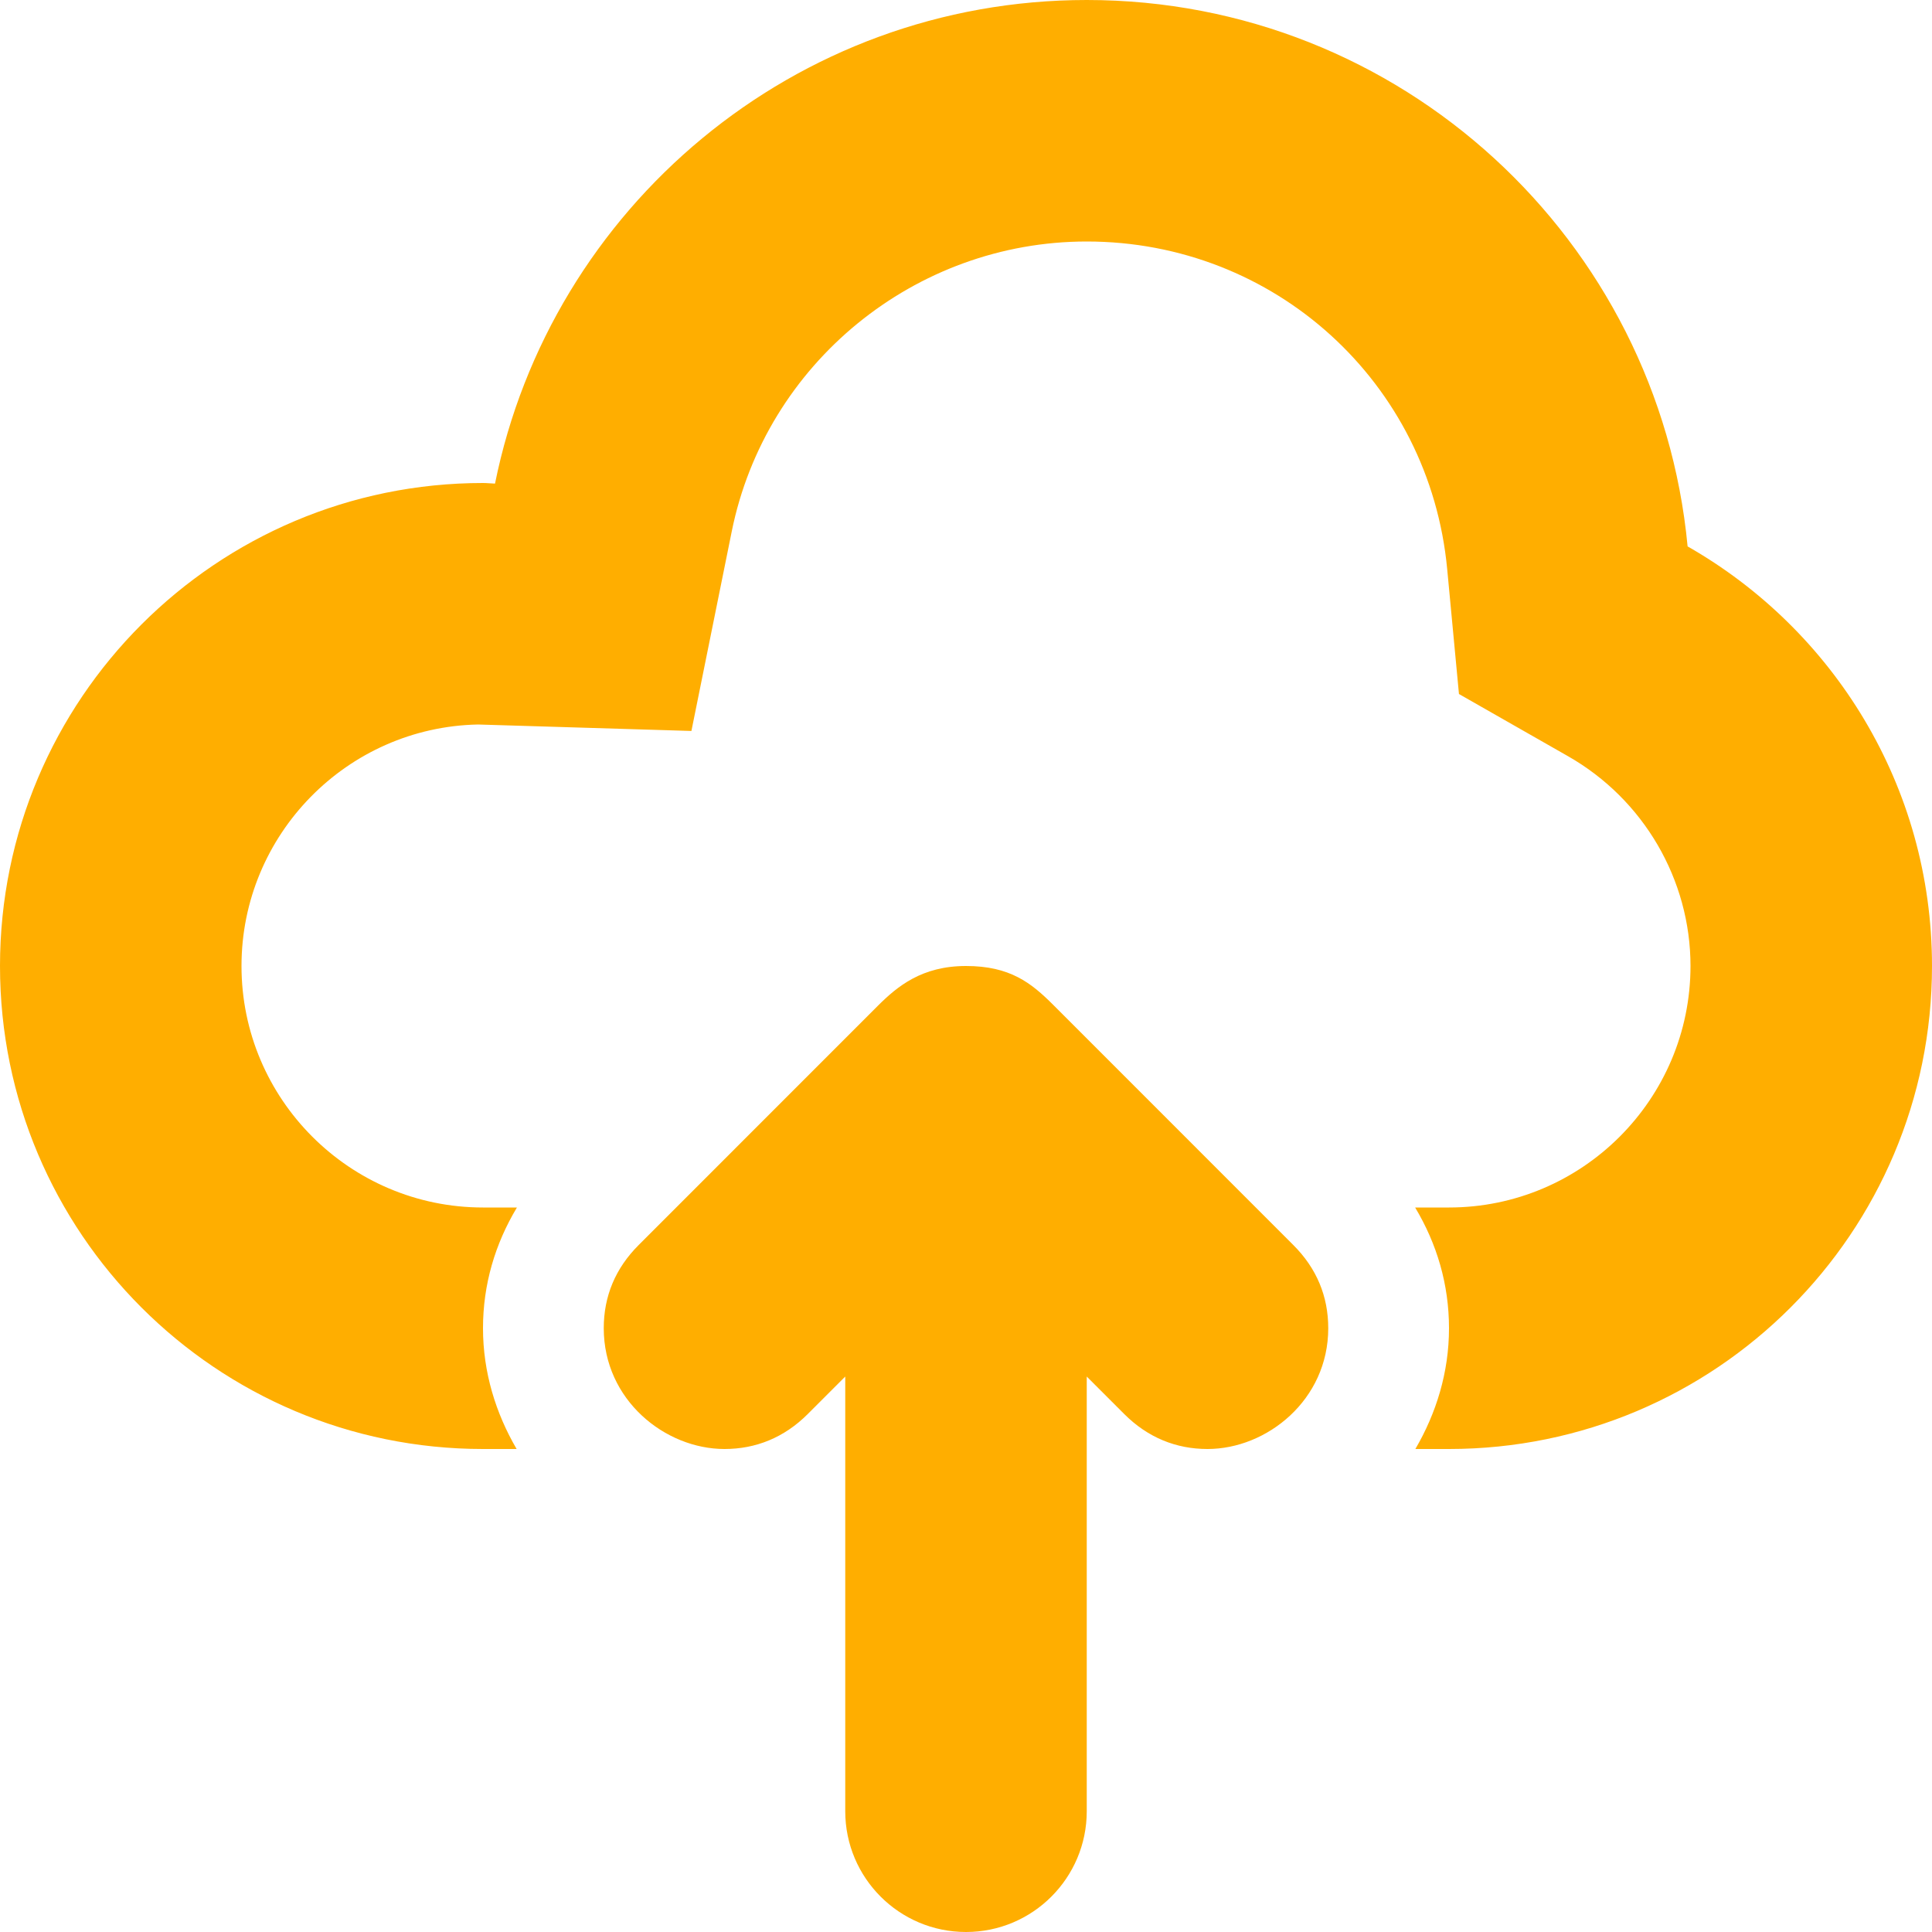
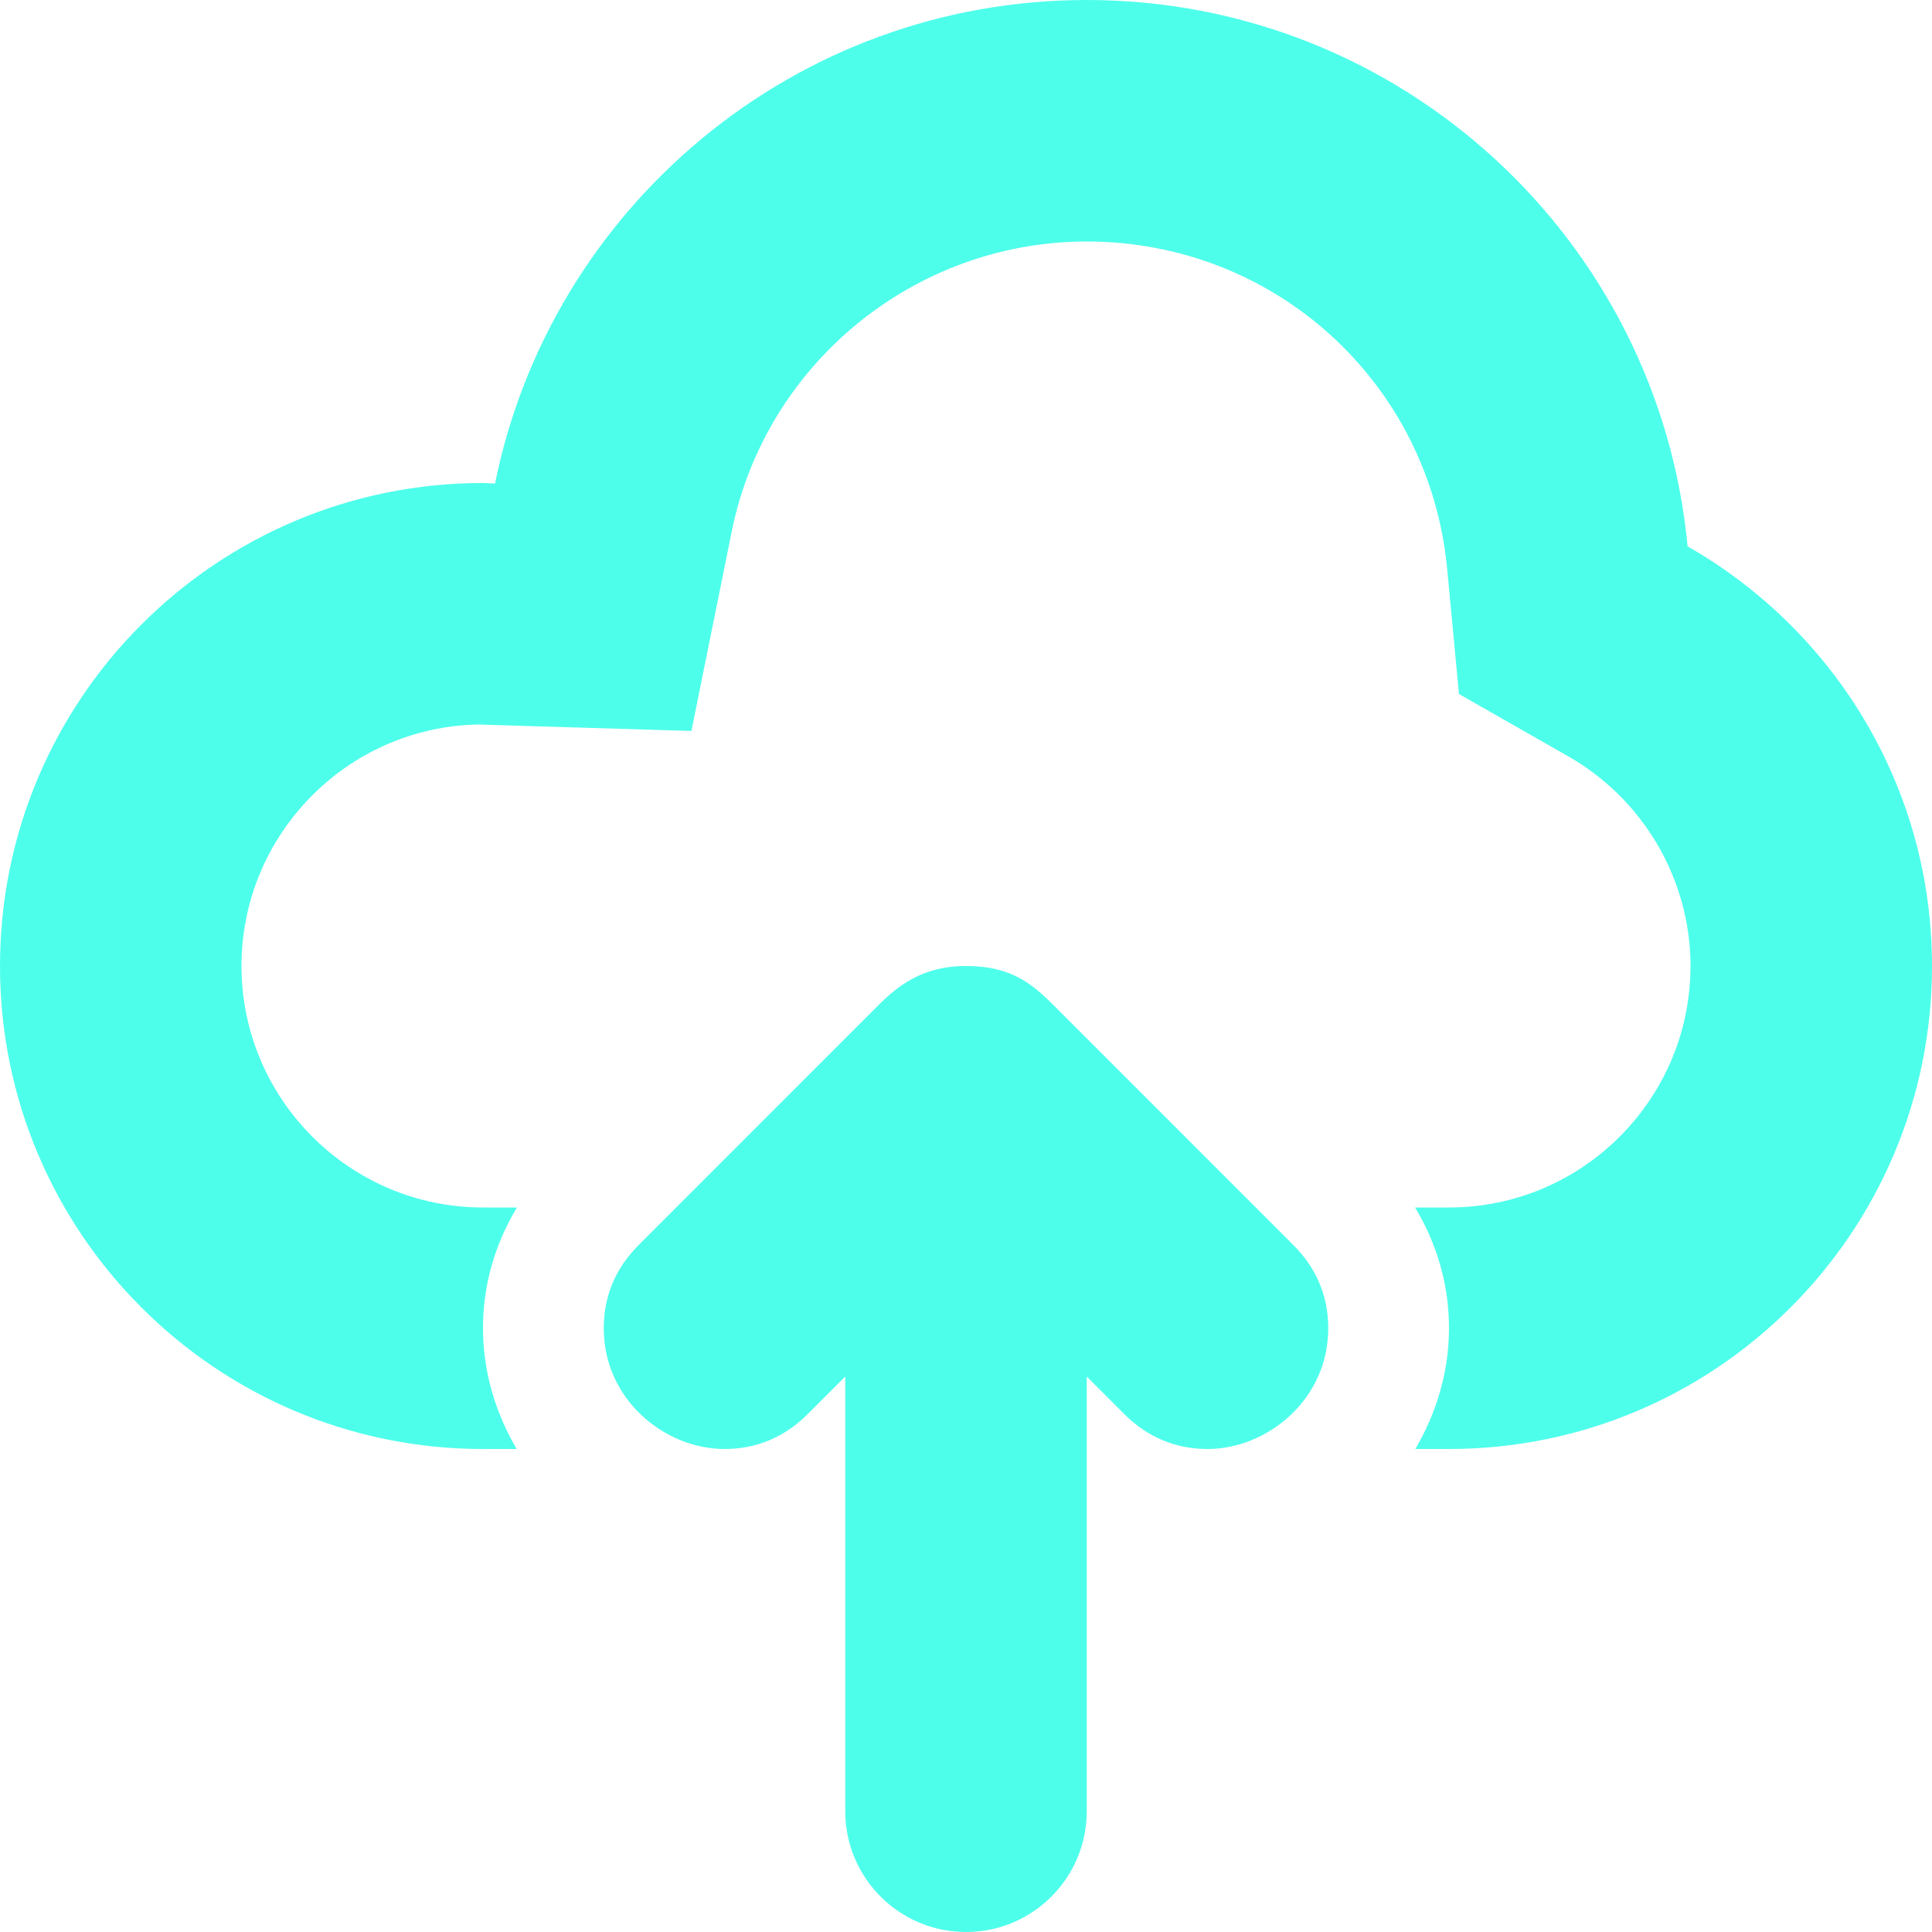
<svg xmlns="http://www.w3.org/2000/svg" height="32px" id="Layer_1" style="enable-background:new 0 0 32 32;" version="1.1" viewBox="0 0 32 32" width="32px" x="0px" xml:space="preserve" y="0px">
  <defs id="defs7" />
-   <path d="M17.447,16.646C17.08,16.279,16.729,16,16,16s-1.135,0.334-1.463,0.662L10.58,20.62C10.193,21.006,10,21.469,10,22  c0,1.188,1.016,2,2,2c0.516,0,0.986-0.186,1.38-0.58L14,22.8V30c0,1.104,0.896,2,2,2s2-0.896,2-2v-7.2l0.62,0.62  C19.014,23.814,19.484,24,20,24c0.984,0,2-0.813,2-2c0-0.531-0.193-0.994-0.58-1.38L17.447,16.646z M27.952,9.05  C27.473,3.973,23.202,0,18,0c-4.841,0-8.878,3.441-9.801,8.01C8.133,8.008,8.067,8,8,8c-4.418,0-8,3.582-8,8s3.582,8,8,8h0.557  C8.212,23.409,8,22.731,8,22c0-0.727,0.201-1.399,0.562-2H8c-2.206,0-4-1.795-4-4c0-2.178,1.75-3.957,3.918-4l3.534,0.107  l0.668-3.305C12.682,6.02,15.155,4,18,4c3.111,0,5.678,2.332,5.97,5.426l0.195,2.069l1.806,1.03C27.223,13.238,28,14.57,28,16  c0,2.205-1.794,4-4,4h-0.561C23.799,20.6,24,21.273,24,22c0,0.731-0.212,1.409-0.557,2H24c4.418,0,8-3.582,8-8  C32,13.021,30.367,10.427,27.952,9.05z" id="path3" style="fill:#ffae00;fill-opacity:1" />
+   <path d="M17.447,16.646C17.08,16.279,16.729,16,16,16s-1.135,0.334-1.463,0.662L10.58,20.62C10.193,21.006,10,21.469,10,22  c0,1.188,1.016,2,2,2c0.516,0,0.986-0.186,1.38-0.58L14,22.8V30c0,1.104,0.896,2,2,2s2-0.896,2-2v-7.2l0.62,0.62  C19.014,23.814,19.484,24,20,24c0.984,0,2-0.813,2-2c0-0.531-0.193-0.994-0.58-1.38L17.447,16.646z M27.952,9.05  C27.473,3.973,23.202,0,18,0c-4.841,0-8.878,3.441-9.801,8.01C8.133,8.008,8.067,8,8,8c-4.418,0-8,3.582-8,8s3.582,8,8,8h0.557  C8.212,23.409,8,22.731,8,22c0-0.727,0.201-1.399,0.562-2H8c-2.206,0-4-1.795-4-4c0-2.178,1.75-3.957,3.918-4l3.534,0.107  l0.668-3.305C12.682,6.02,15.155,4,18,4c3.111,0,5.678,2.332,5.97,5.426l0.195,2.069l1.806,1.03C27.223,13.238,28,14.57,28,16  c0,2.205-1.794,4-4,4h-0.561C23.799,20.6,24,21.273,24,22c0,0.731-0.212,1.409-0.557,2H24c4.418,0,8-3.582,8-8  C32,13.021,30.367,10.427,27.952,9.05z" id="path3" style="fill:#4dffeb;fill-opacity:1" />
</svg>
